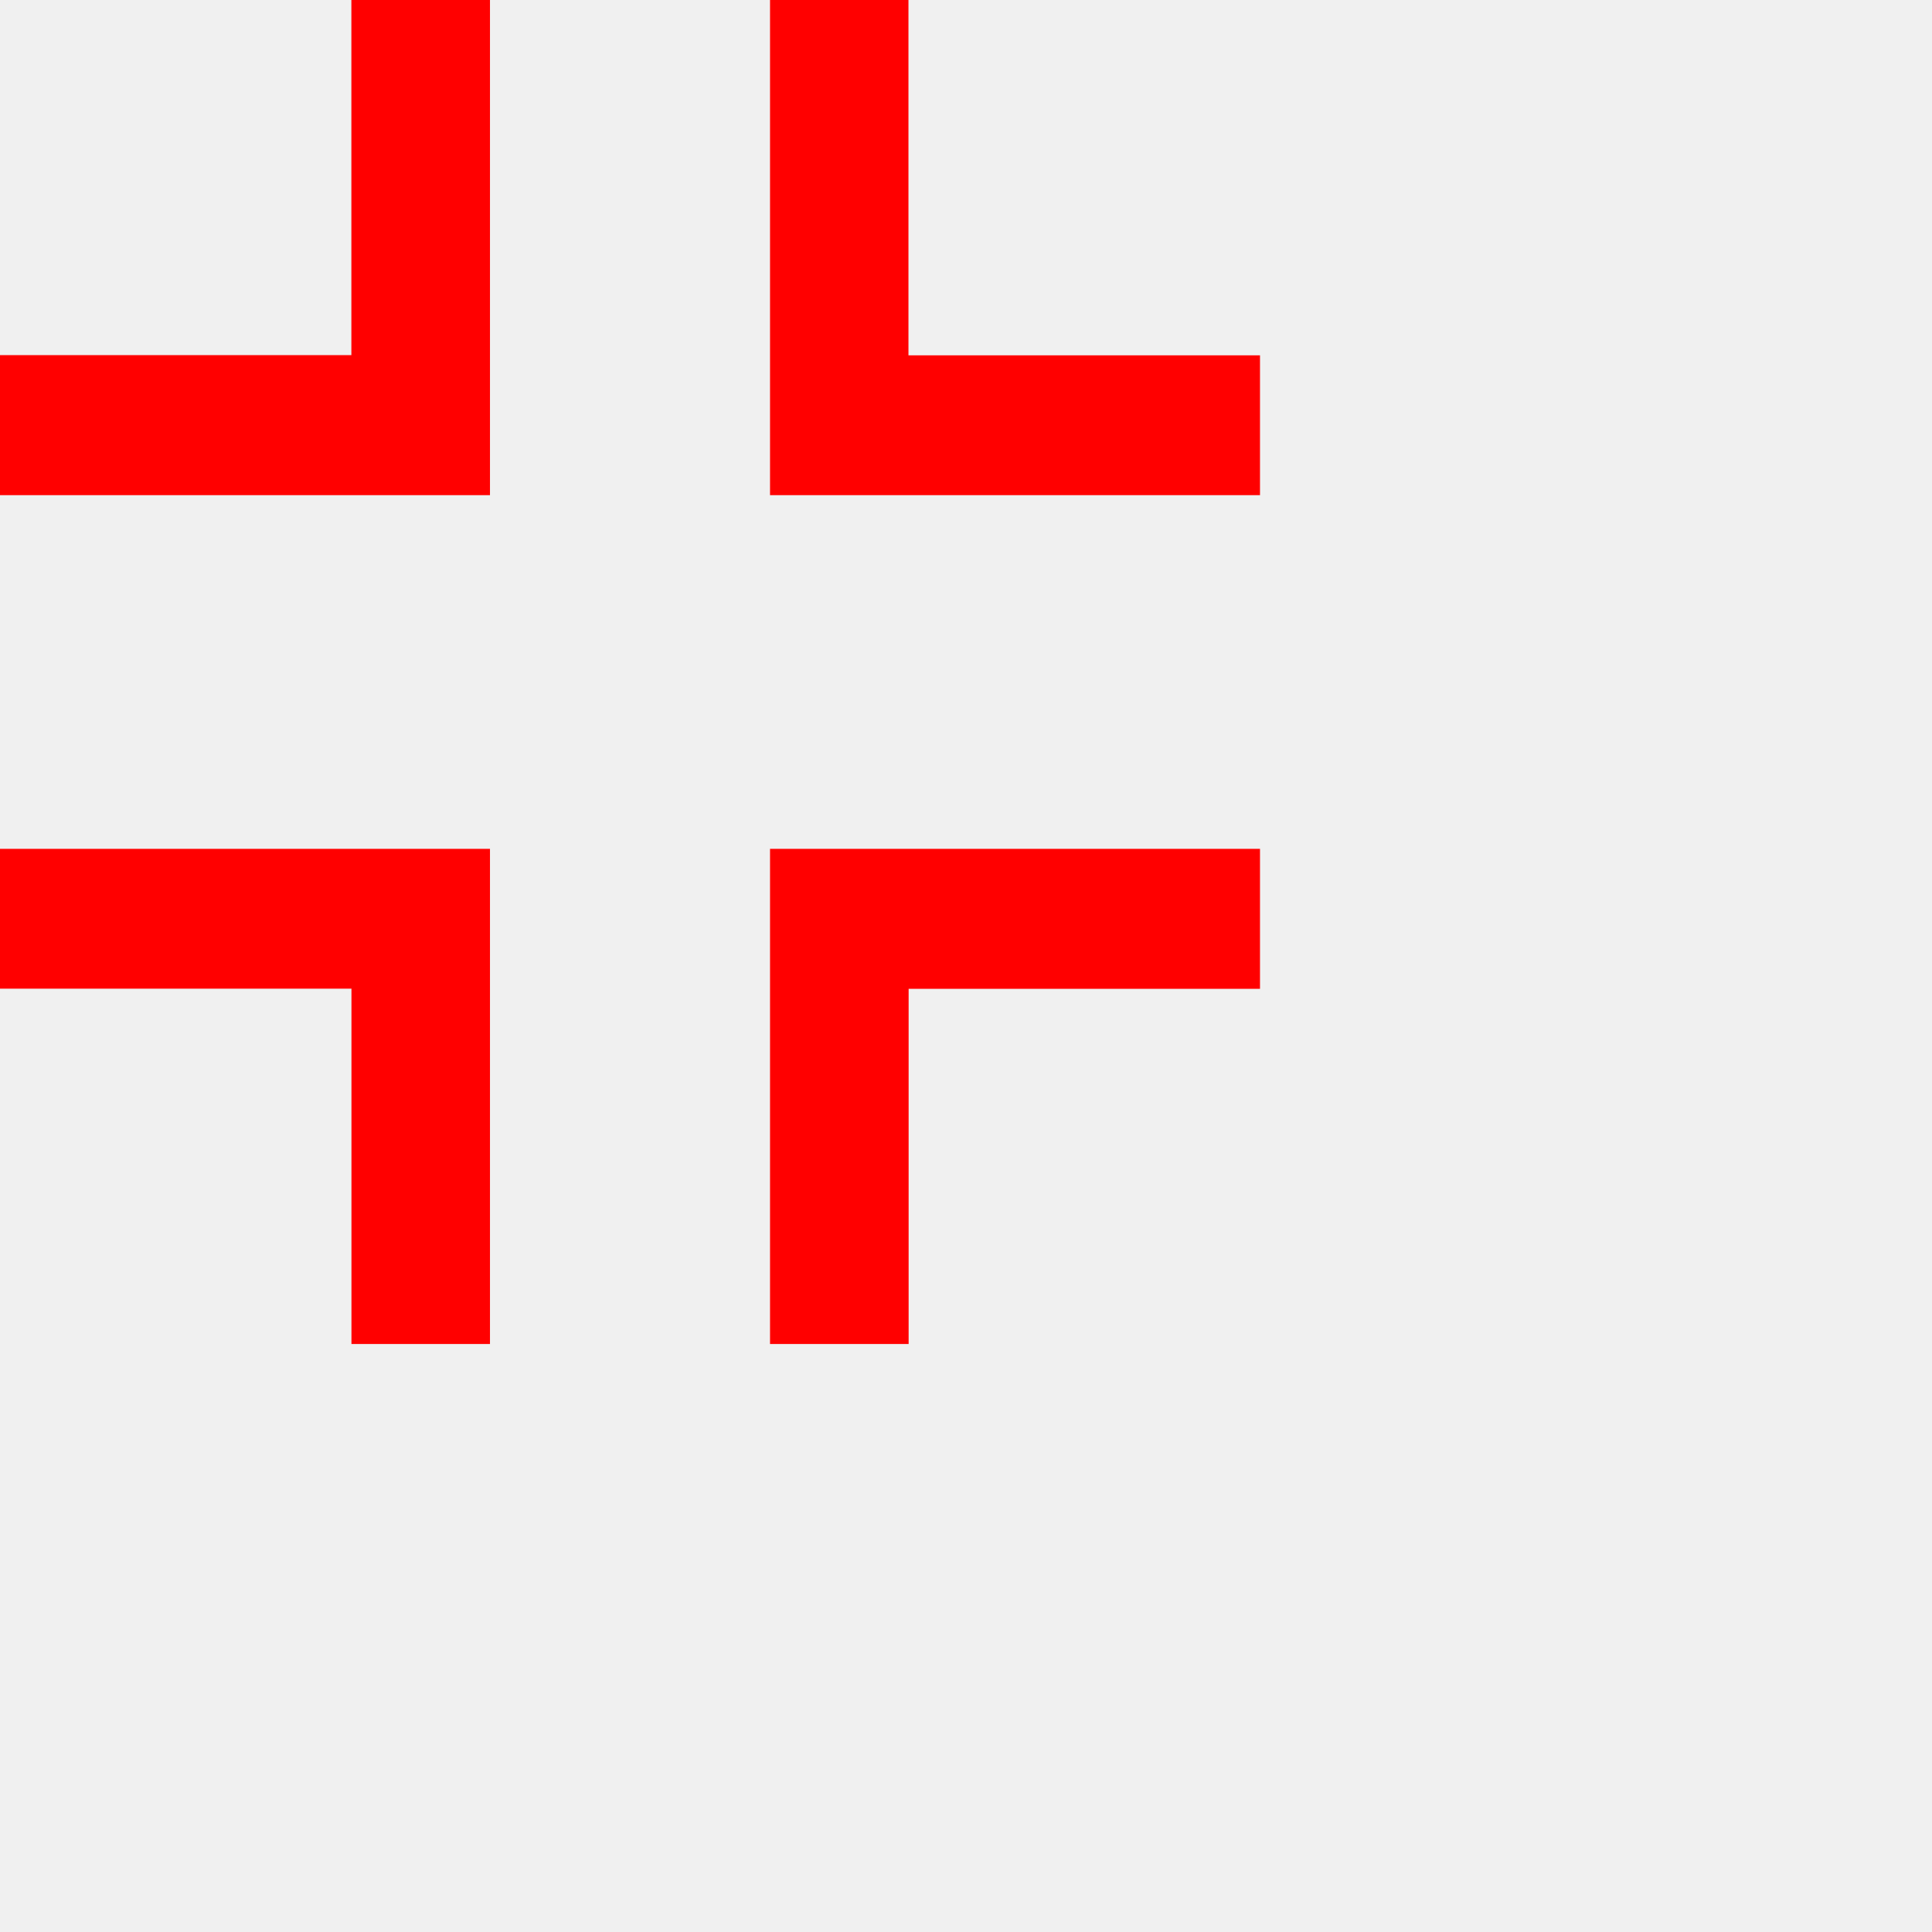
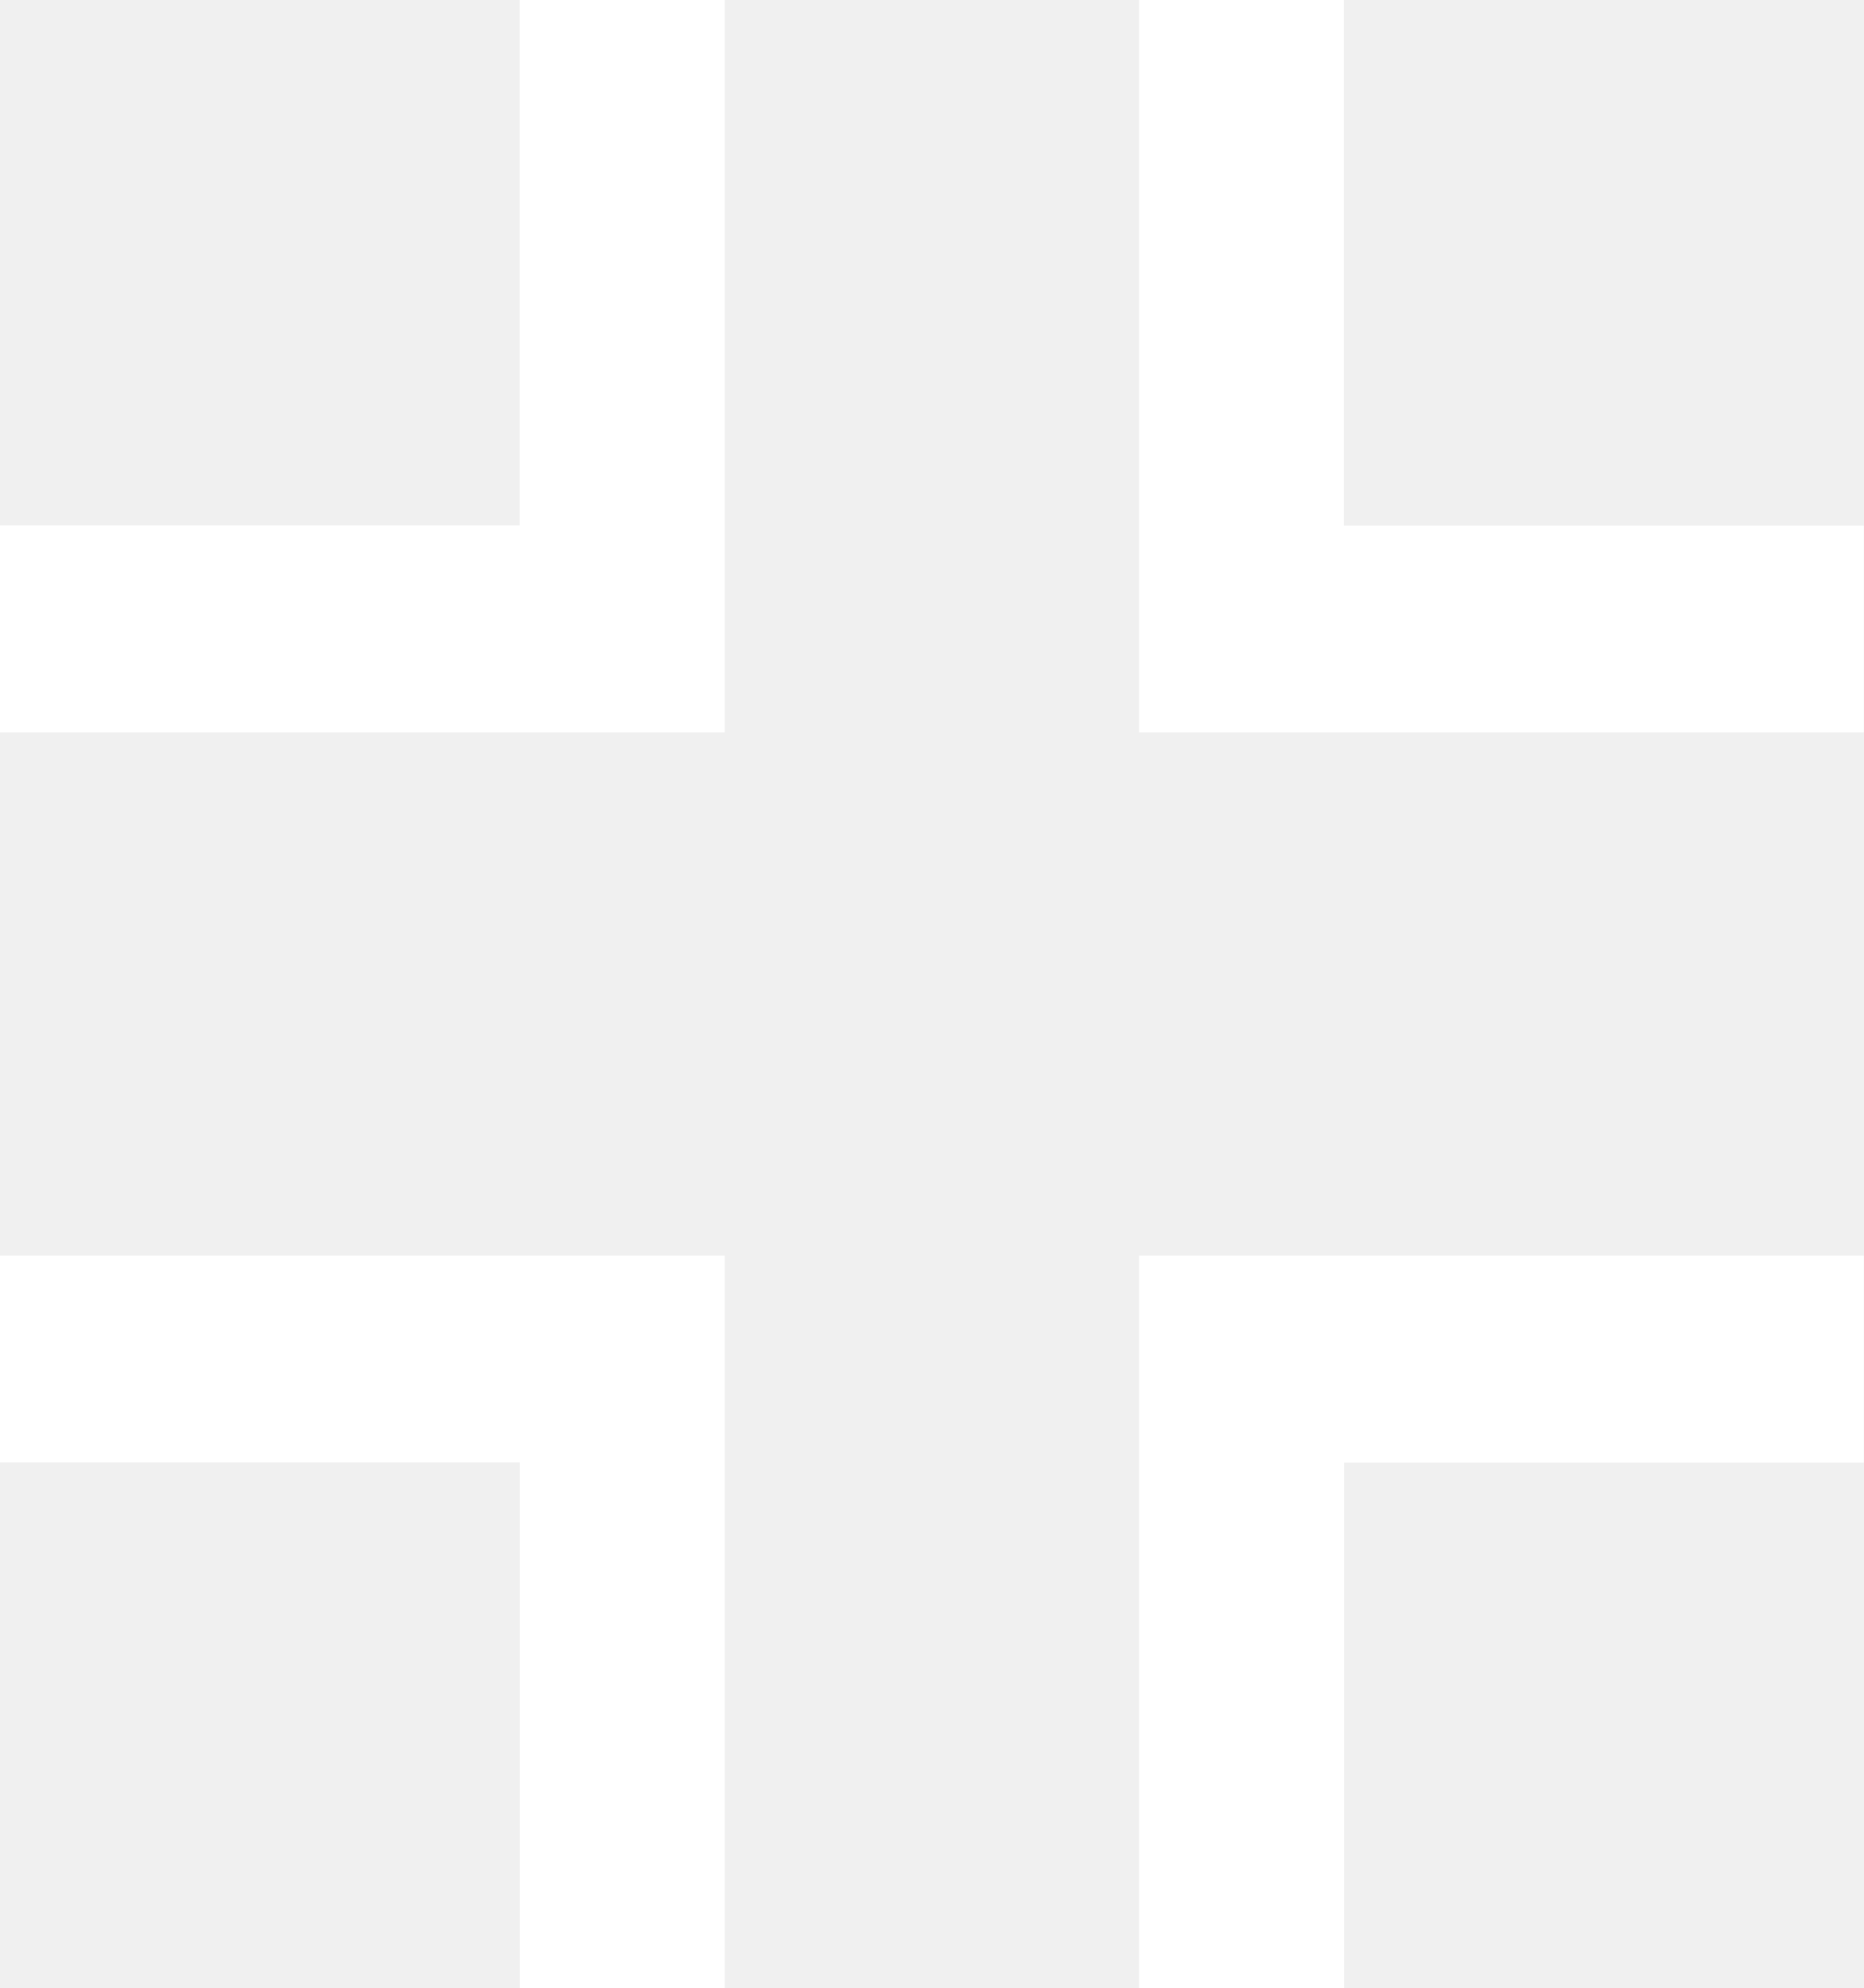
- <svg xmlns="http://www.w3.org/2000/svg" width="23px" height="23px" viewBox="255 0 23 23" version="1.1">
-   <g fill="#F00">
-     <path d="M270,10.105 L270,11.772 L265.817,11.772 L265.817,16 L264.167,16 L264.167,10.105 L269.996,10.105 L270,10.105 Z M265.818,4.23 L270,4.23 L270,5.895 L264.167,5.895 L264.167,0 L265.815,0 L265.815,4.23 L265.818,4.23 Z M259.187,-8.8817842e-16 L260.833,-8.8817842e-16 L260.833,5.895 L255,5.895 L255,4.228 L259.183,4.228 L259.183,8.1021742e-05 L259.187,-8.8817842e-16 Z M259.184,11.77 L255,11.77 L255,10.105 L260.833,10.105 L260.833,16 L259.184,16 L259.184,11.77 Z" />
+ <svg xmlns="http://www.w3.org/2000/svg" width="15px" height="16px" viewBox="0 0 15 16" version="1.1">
+   <defs />
+   <g id="Video-Player" stroke="none" stroke-width="1" fill="none" fill-rule="evenodd">
+     <g id="01_Embed" transform="translate(-279, -367)" fill="#FFFFFF">
+       <g id="Video-Screen">
+         <g id="Group-19" transform="translate(24, 367)">
+           <path d="M270,10.105 L270,11.772 L265.817,11.772 L265.817,16 L264.167,16 L264.167,10.105 L269.996,10.105 L270,10.105 Z M265.818,4.23 L270,4.23 L270,5.895 L264.167,5.895 L264.167,0 L265.815,0 L265.815,4.23 L265.818,4.23 Z M259.187,-8.8817842e-16 L260.833,-8.8817842e-16 L260.833,5.895 L255,5.895 L255,4.228 L259.183,4.228 L259.183,8.1021742e-05 L259.187,-8.8817842e-16 Z M259.184,11.77 L255,11.77 L255,10.105 L260.833,10.105 L260.833,16 L259.184,16 L259.184,11.77 Z" id="Page-1" />
+         </g>
+       </g>
+     </g>
  </g>
</svg>
